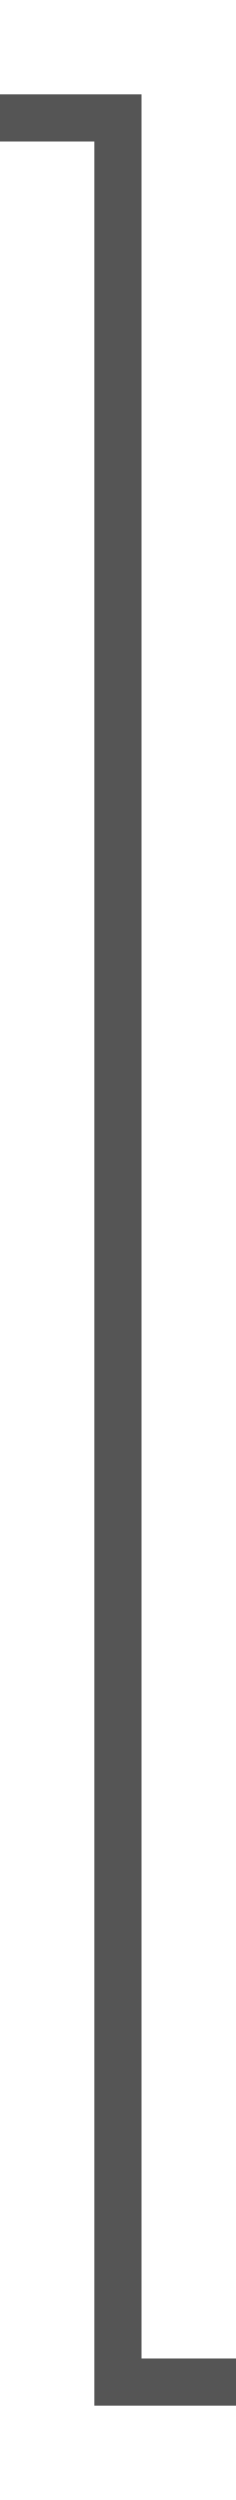
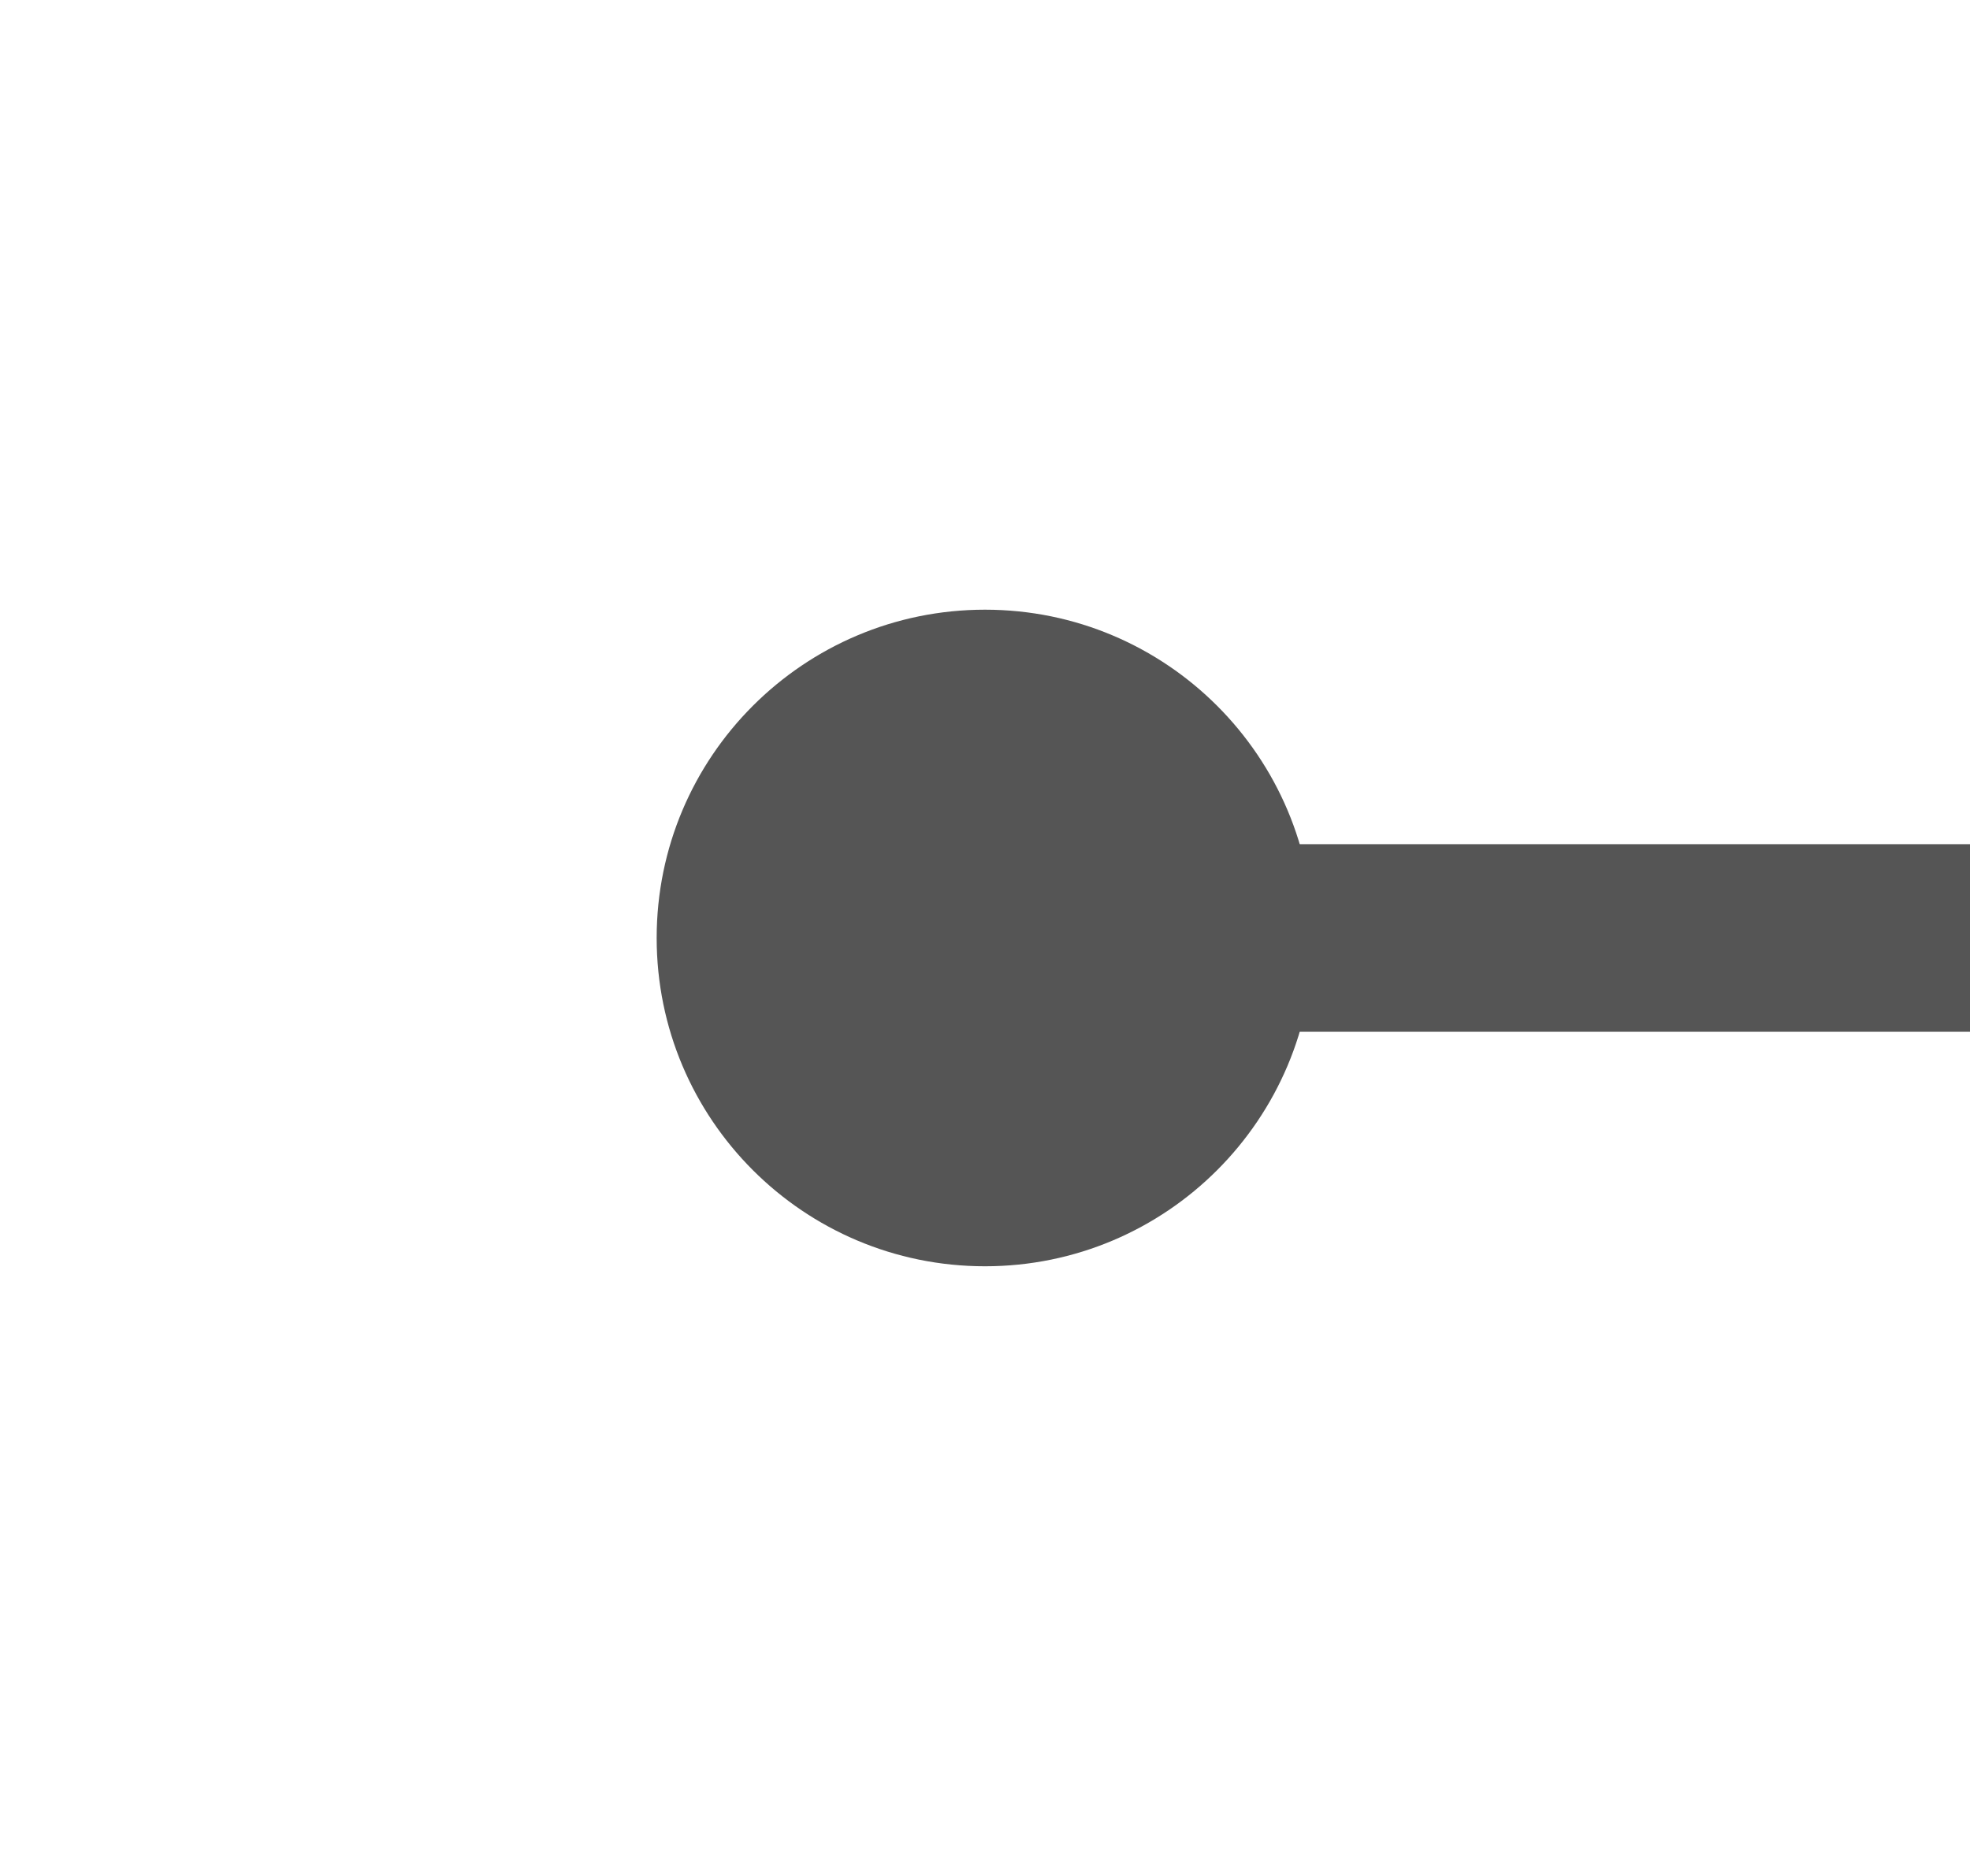
- <svg xmlns="http://www.w3.org/2000/svg" version="1.1" width="10px" height="106px" preserveAspectRatio="xMidYMin meet" viewBox="226 348 8 106">
-   <path d="M 198 353  L 230 353  L 230 449  L 267 449  " stroke-width="2" stroke-dasharray="0" stroke="rgba(85, 85, 85, 1)" fill="none" class="stroke" />
-   <path d="M 199.5 349.5  A 3.5 3.5 0 0 0 196 353 A 3.5 3.5 0 0 0 199.5 356.5 A 3.5 3.5 0 0 0 203 353 A 3.5 3.5 0 0 0 199.5 349.5 Z M 261.893 444.707  L 266.186 449  L 261.893 453.293  L 263.307 454.707  L 268.307 449.707  L 269.014 449  L 268.307 448.293  L 263.307 443.293  L 261.893 444.707  Z " fill-rule="nonzero" fill="rgba(85, 85, 85, 1)" stroke="none" class="fill" />
+ <svg xmlns="http://www.w3.org/2000/svg" version="1.1" width="21px" height="20px" preserveAspectRatio="xMinYMid meet" viewBox="189 344 21 18">
+   <path d="M 198 353  L 267 353  " stroke-width="2" stroke-dasharray="0" stroke="rgba(85, 85, 85, 1)" fill="none" class="stroke" />
+   <path d="M 199.5 349.5  A 3.5 3.5 0 0 0 196 353 A 3.5 3.5 0 0 0 199.5 356.5 A 3.5 3.5 0 0 0 203 353 A 3.5 3.5 0 0 0 199.5 349.5 Z M 261.893 348.707  L 266.186 353  L 261.893 357.293  L 263.307 358.707  L 268.307 353.707  L 269.014 353  L 268.307 352.293  L 263.307 347.293  L 261.893 348.707  Z " fill-rule="nonzero" fill="rgba(85, 85, 85, 1)" stroke="none" class="fill" />
</svg>
